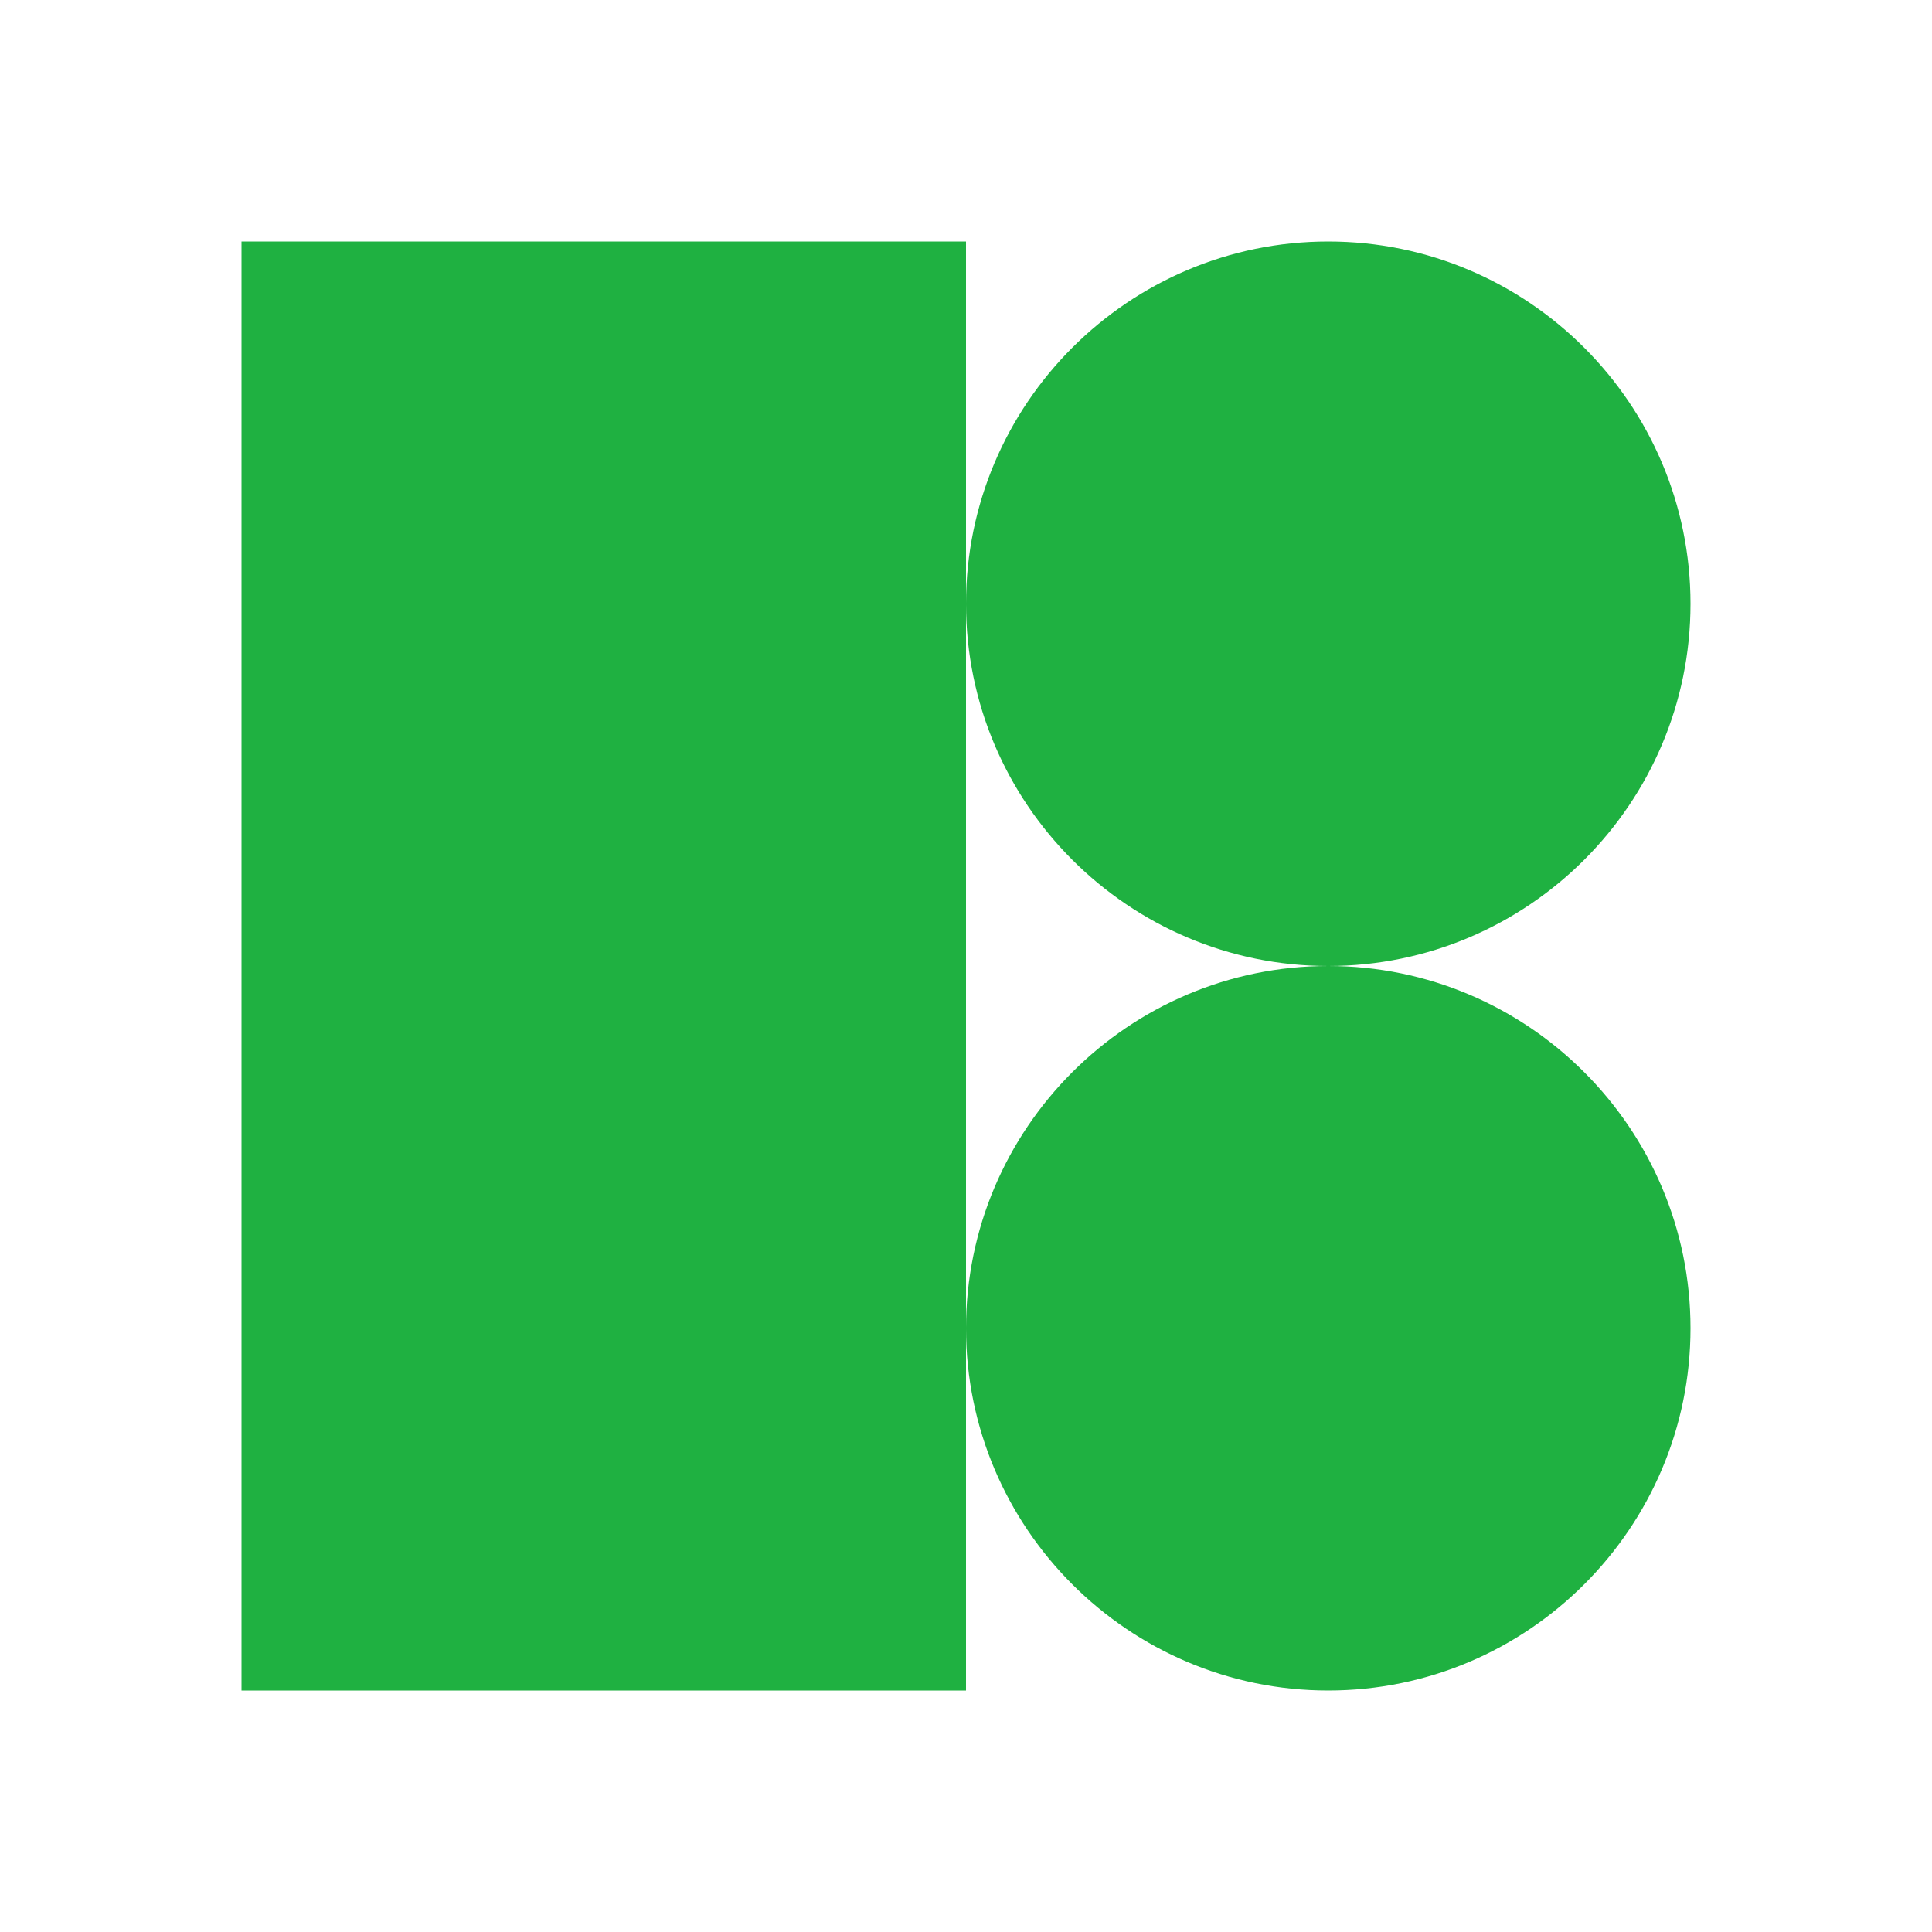
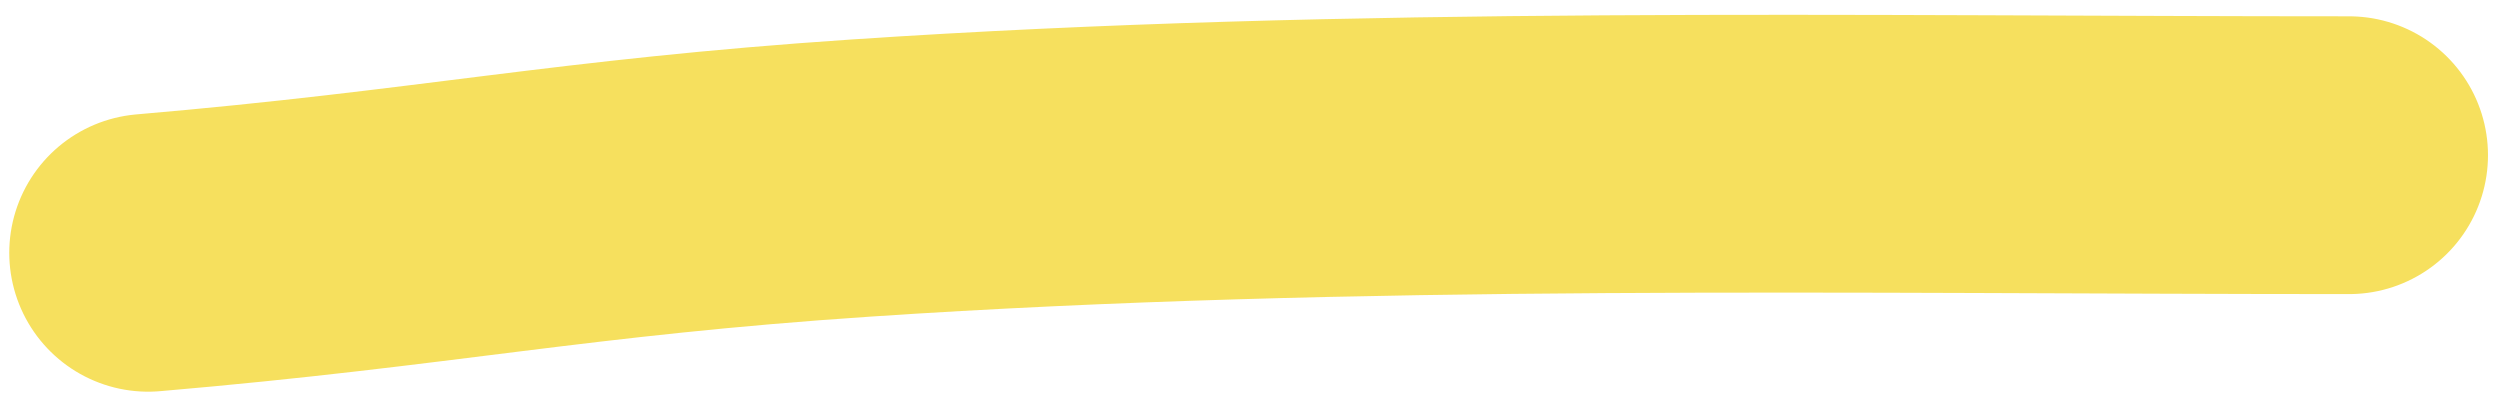
- <svg xmlns="http://www.w3.org/2000/svg" x="0px" y="0px" width="50" height="50" viewBox="0 0 172 172" style=" fill:#26e07f;">
-   <g fill="none" fill-rule="nonzero" stroke="none" stroke-width="1" stroke-linecap="butt" stroke-linejoin="miter" stroke-miterlimit="10" stroke-dasharray="" stroke-dashoffset="0" font-family="none" font-weight="none" font-size="none" text-anchor="none" style="mix-blend-mode: normal">
-     <path d="M0,172v-172h172v172z" fill="none" />
-     <g fill="#1fb141">
-       <path d="M21.5,21.5v129h64.5v-32.25v-64.5v-32.25zM86,53.75c0,17.78 14.47,32.25 32.25,32.25c17.78,0 32.25,-14.47 32.25,-32.25c0,-17.78 -14.47,-32.25 -32.25,-32.25c-17.78,0 -32.25,14.47 -32.25,32.25zM118.25,86c-17.78,0 -32.25,14.47 -32.25,32.25c0,17.78 14.47,32.25 32.25,32.25c17.78,0 32.25,-14.47 32.25,-32.25c0,-17.78 -14.47,-32.25 -32.25,-32.25z" />
-     </g>
-   </g>
+ <svg xmlns="http://www.w3.org/2000/svg" width="125" height="20" viewBox="0 0 135 21" fill="none">
+   <path d="M8 13.351C23.614 12.012 30.823 10.365 46.5 9.314C73.135 7.528 100.096 8.081 126.851 8.081" stroke="#F6E05E" stroke-width="15" stroke-linecap="round" stroke-linejoin="round" />
</svg>
